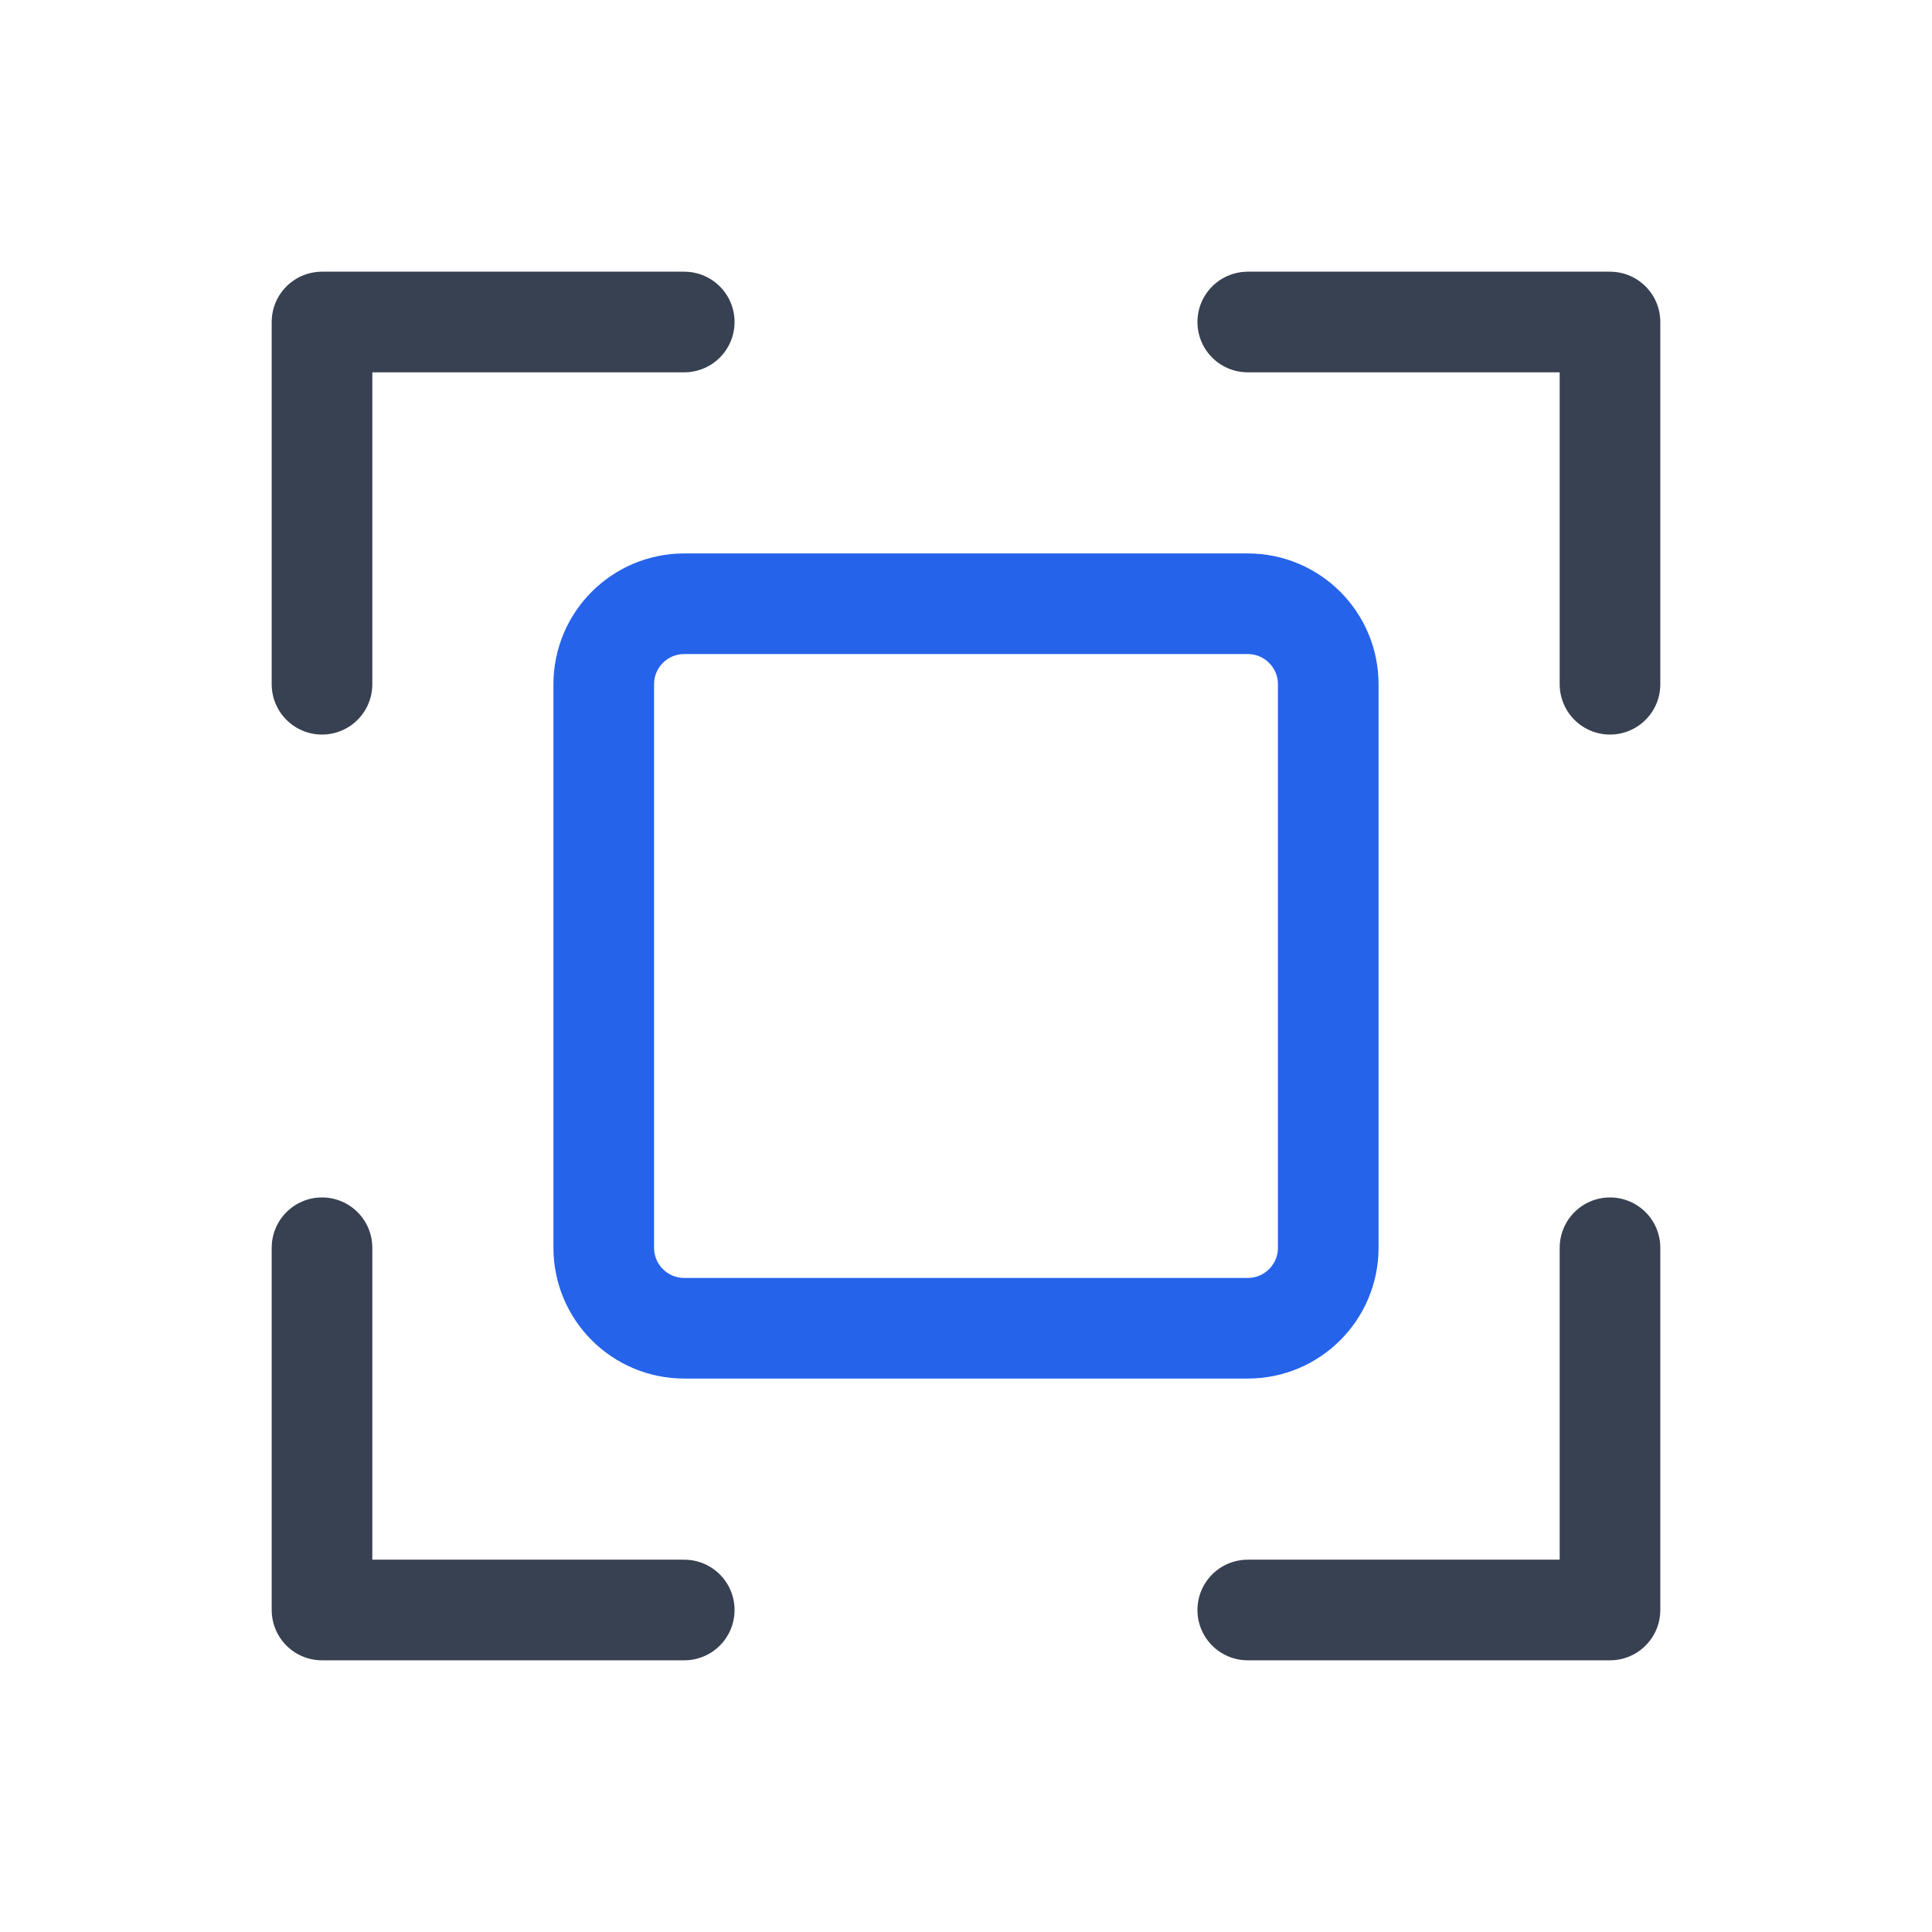
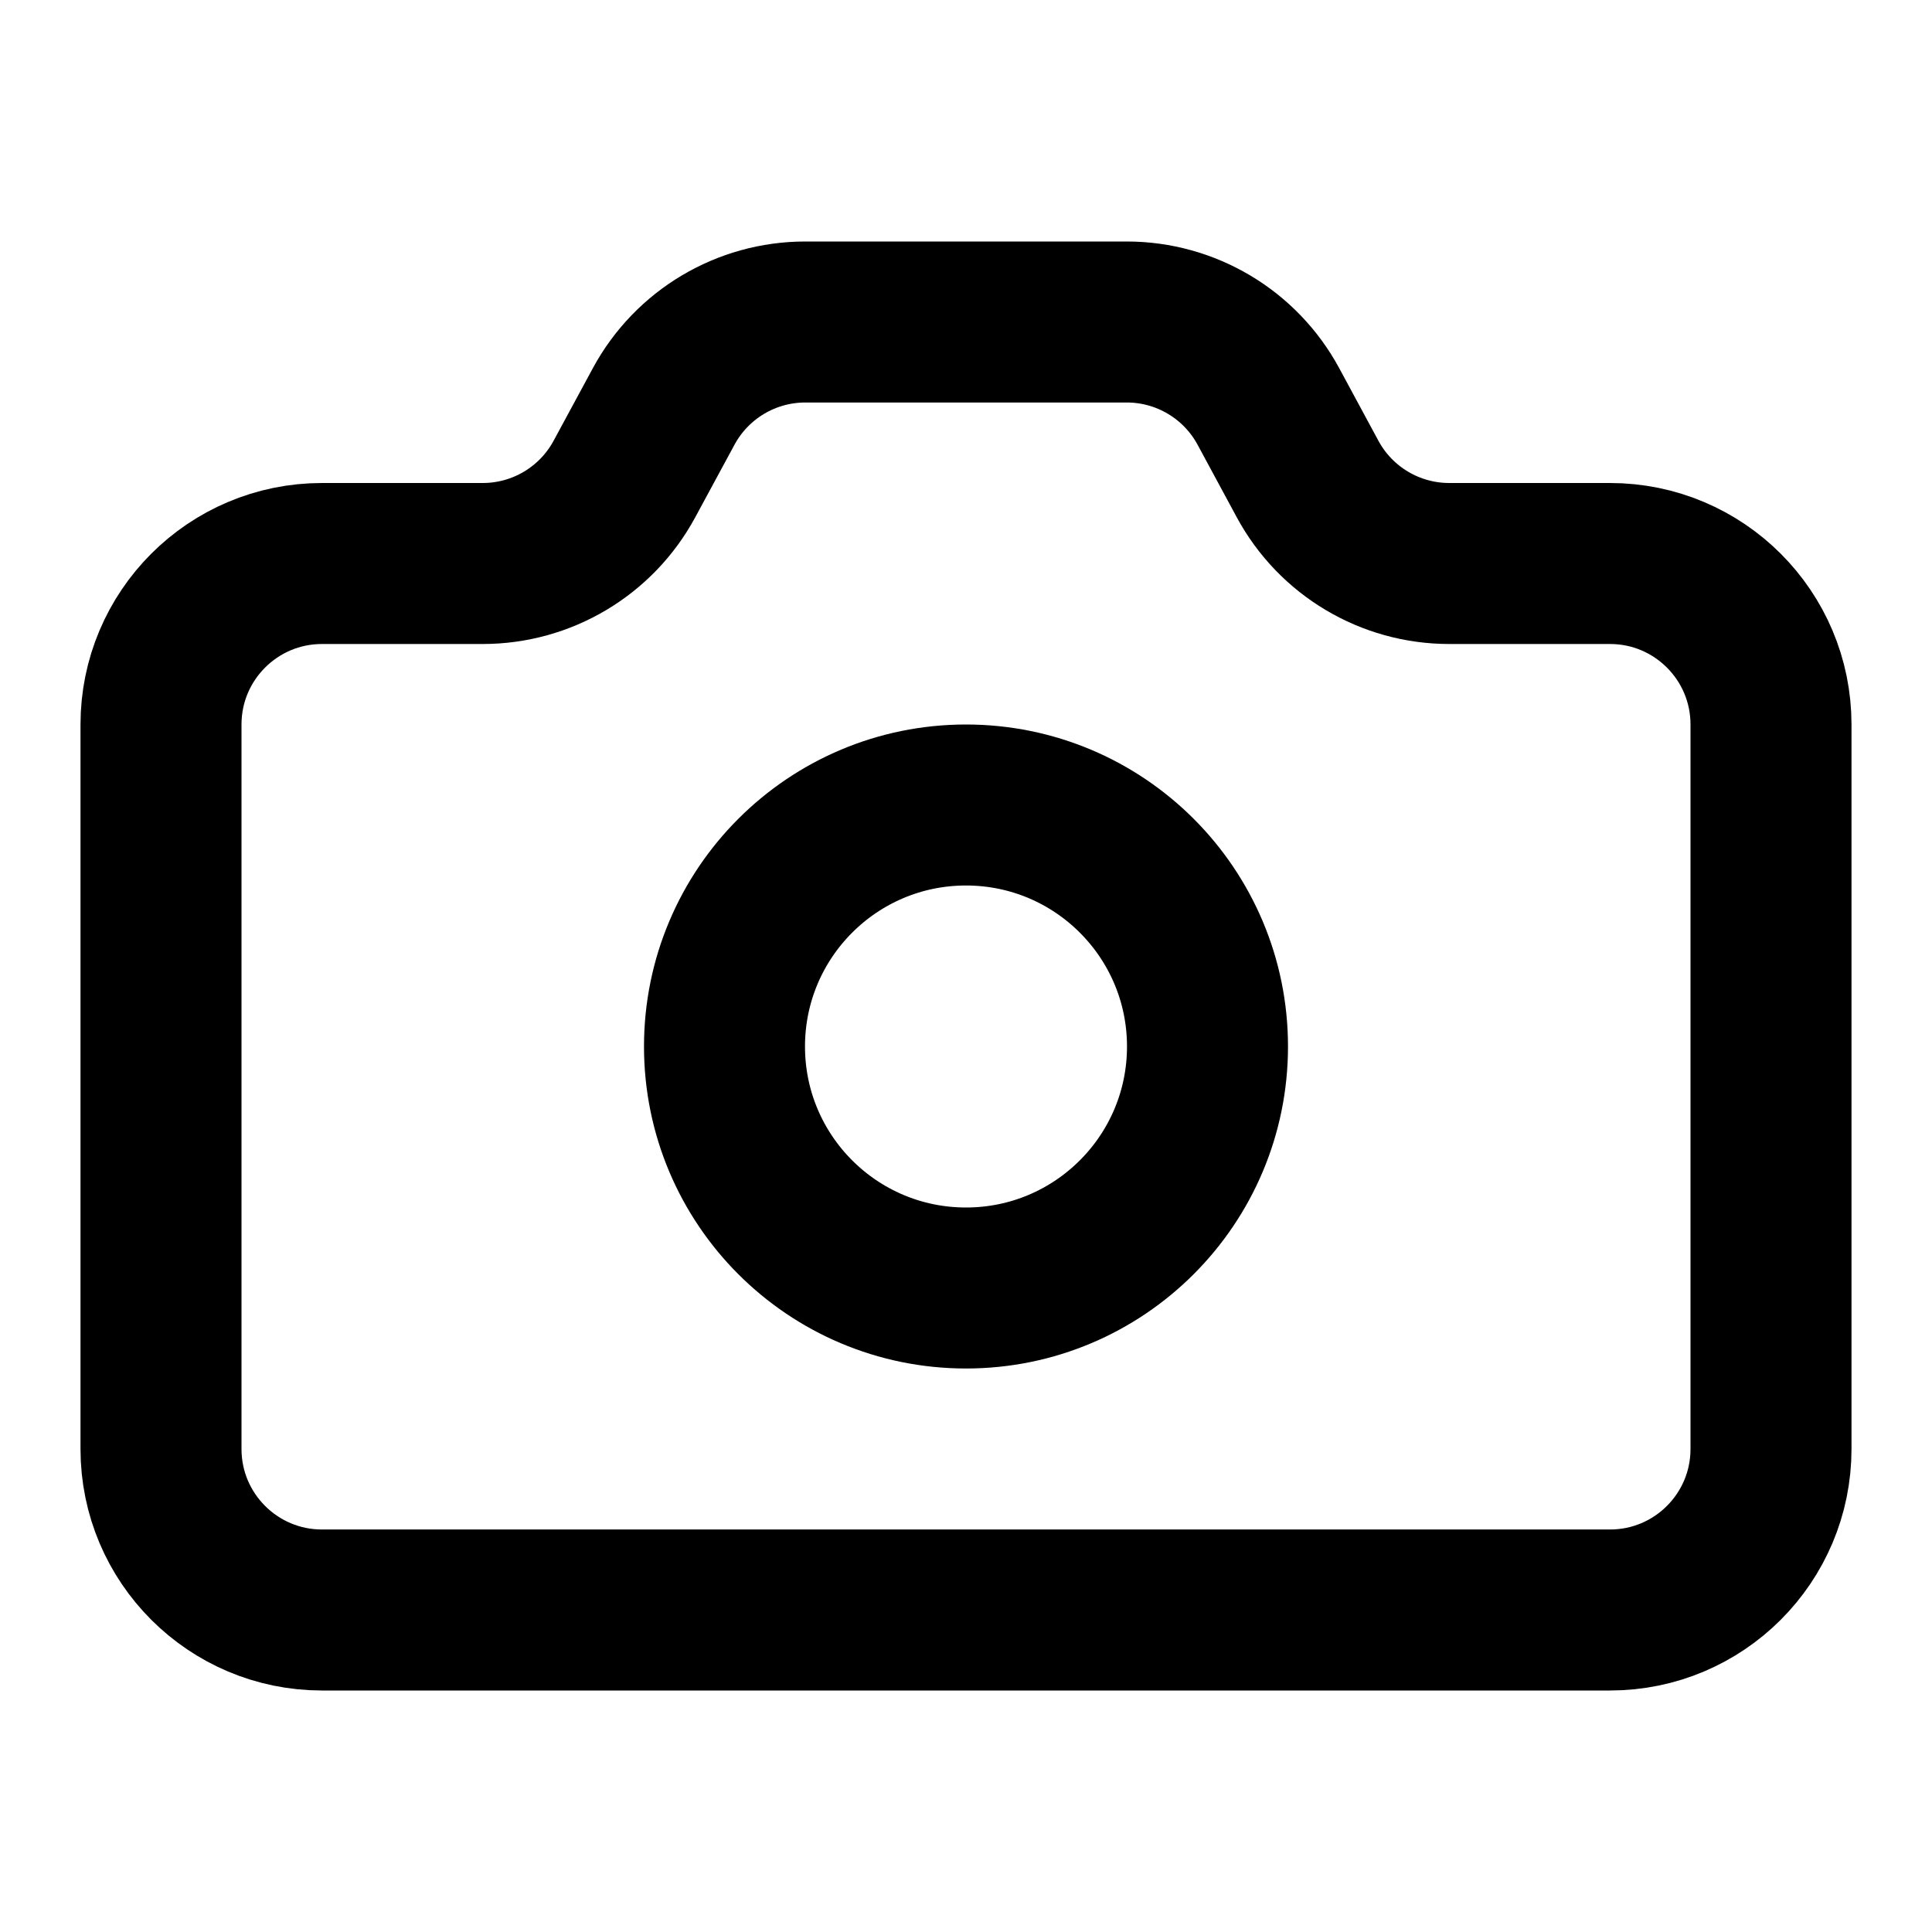
- <svg xmlns="http://www.w3.org/2000/svg" viewBox="0 0 48 48" fill="none" stroke="#374151" stroke-width="2.5" stroke-linecap="round" stroke-linejoin="round">
-   <path d="M17 8H8v9m23-9h9v9M8 31v9h9m14 0h9v-9" />
-   <rect x="15" y="15" width="18" height="18" rx="2" stroke="#2563eb" />
+ <svg xmlns="http://www.w3.org/2000/svg" width="24" height="24" viewBox="0 0 24 24" fill="none" stroke="currentColor" stroke-width="2" stroke-linecap="round" stroke-linejoin="round">
+   <path d="M13.997 4a2 2 0 0 1 1.76 1.05l.486.9A2 2 0 0 0 18.003 7H20a2 2 0 0 1 2 2v9a2 2 0 0 1-2 2H4a2 2 0 0 1-2-2V9a2 2 0 0 1 2-2h1.997a2 2 0 0 0 1.759-1.048l.489-.904A2 2 0 0 1 10.004 4z" />
+   <circle cx="12" cy="13" r="3" />
</svg>
